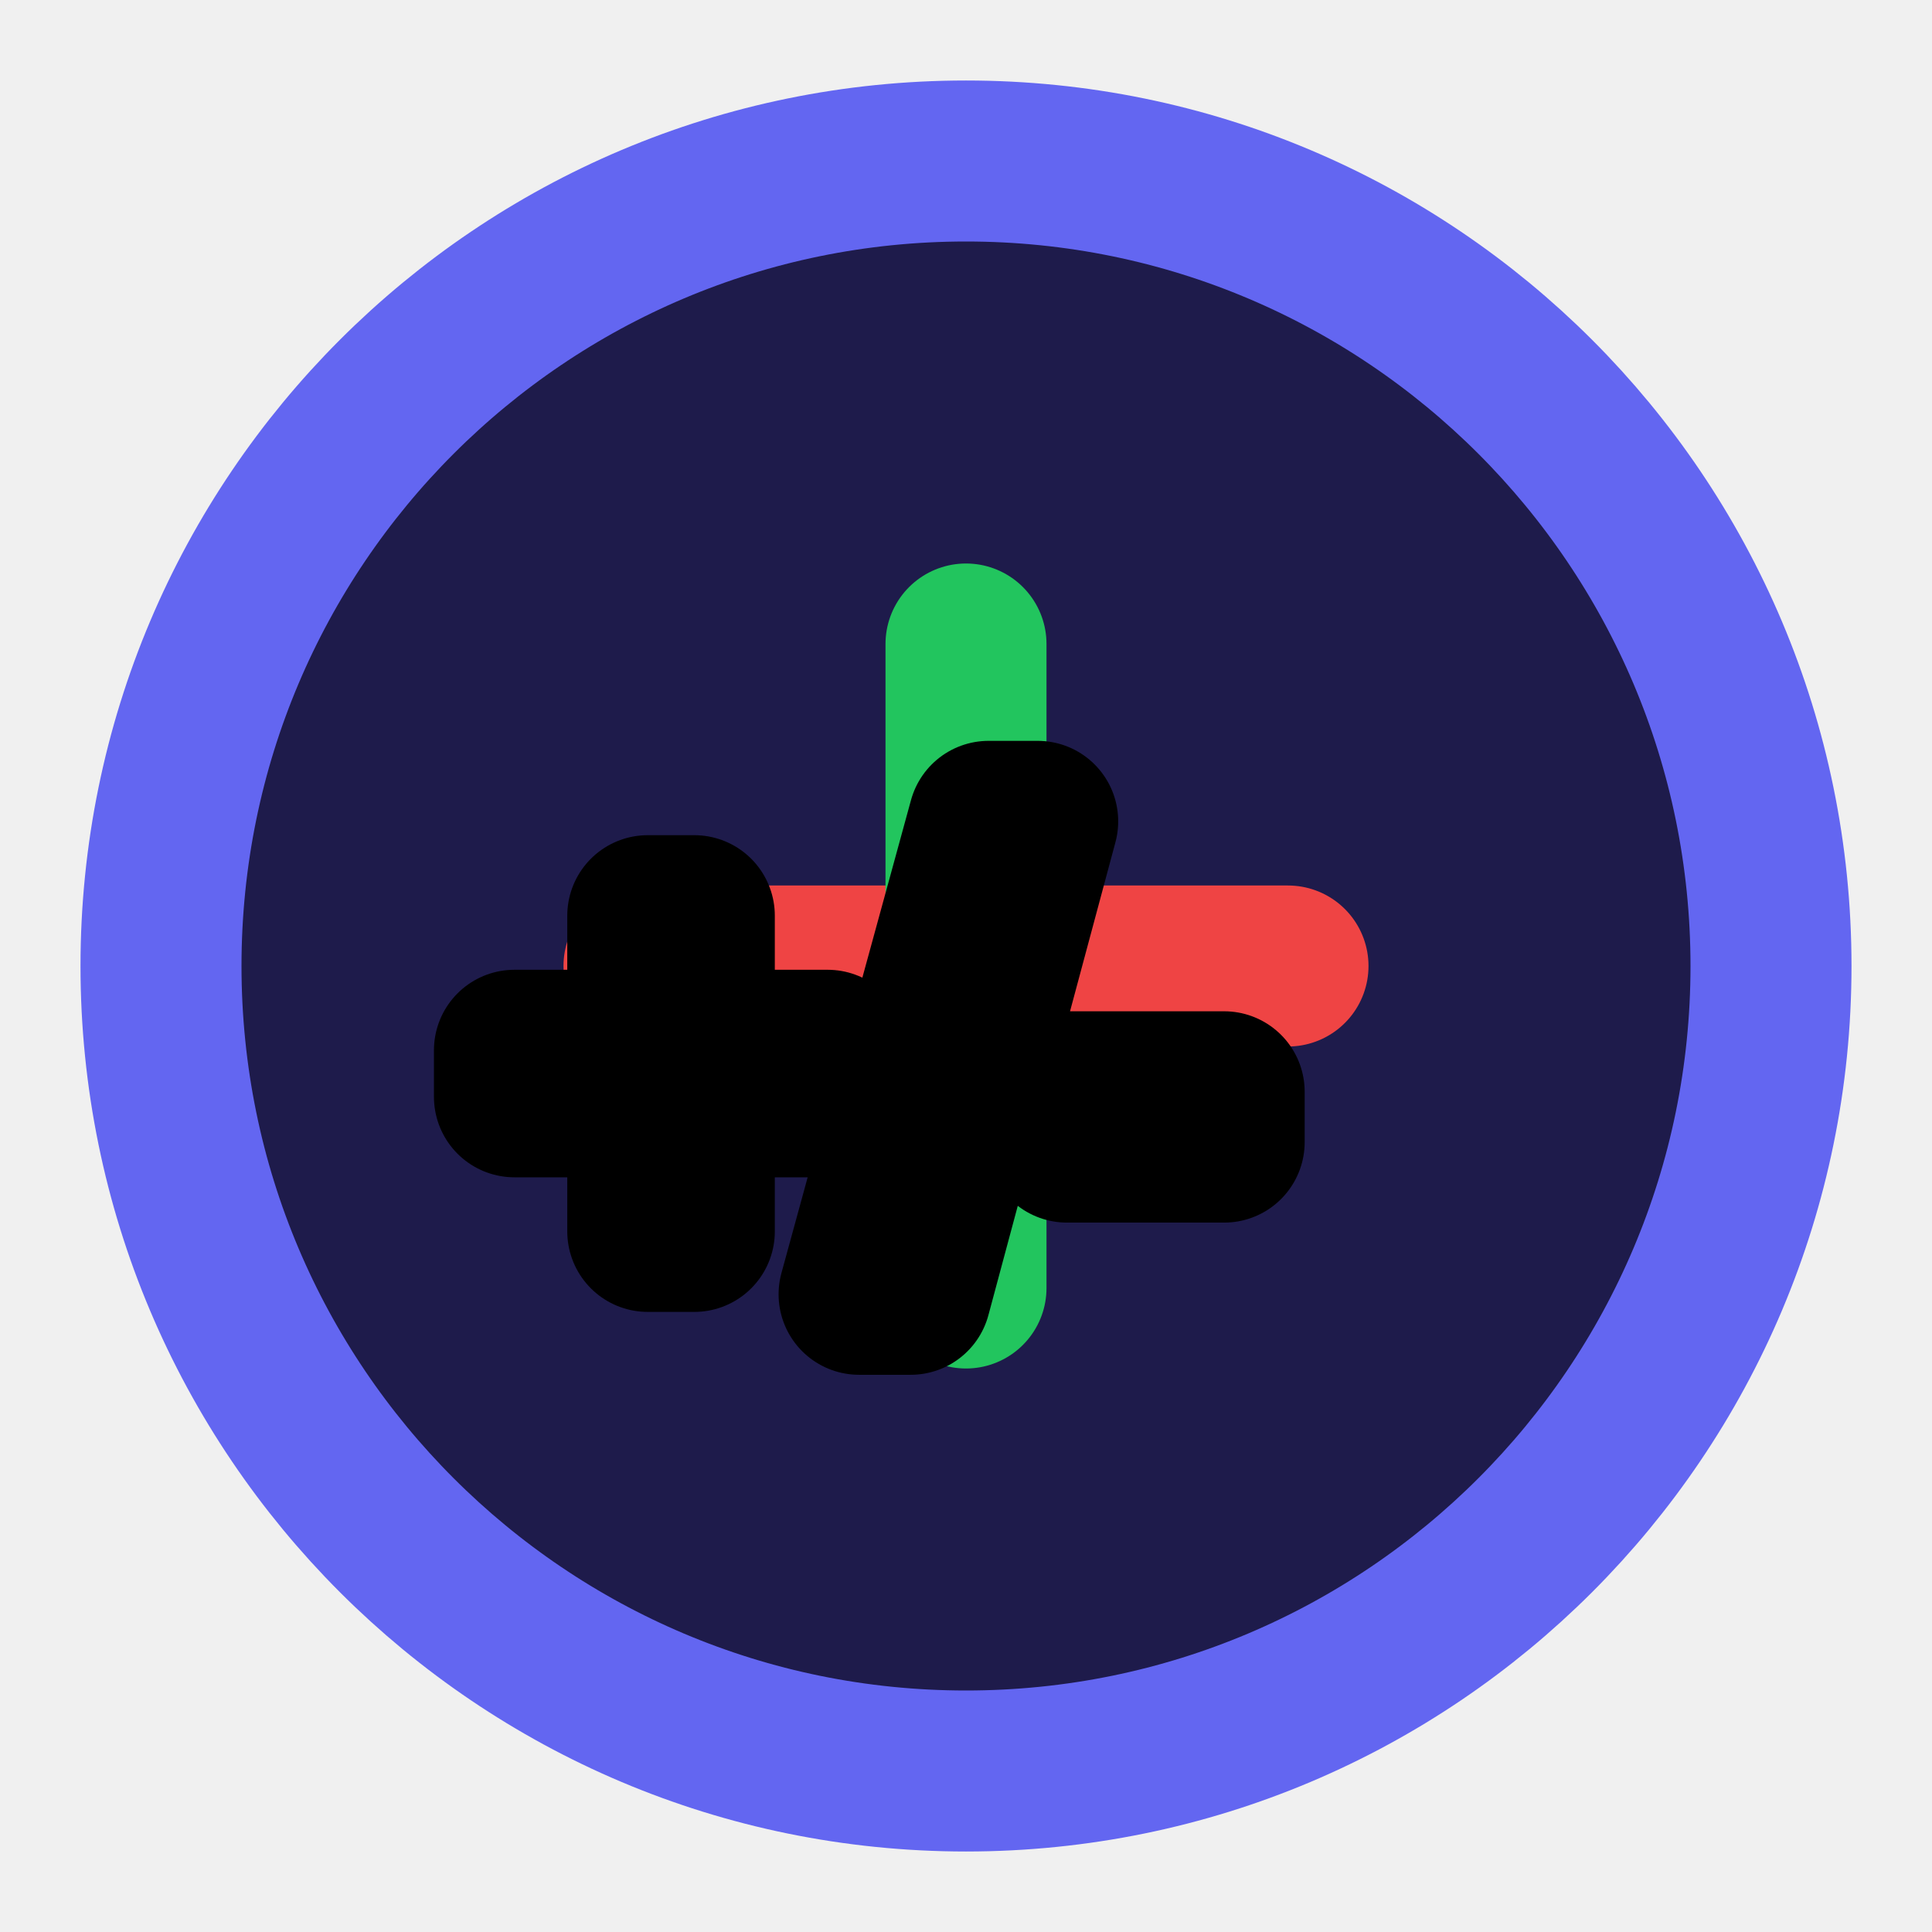
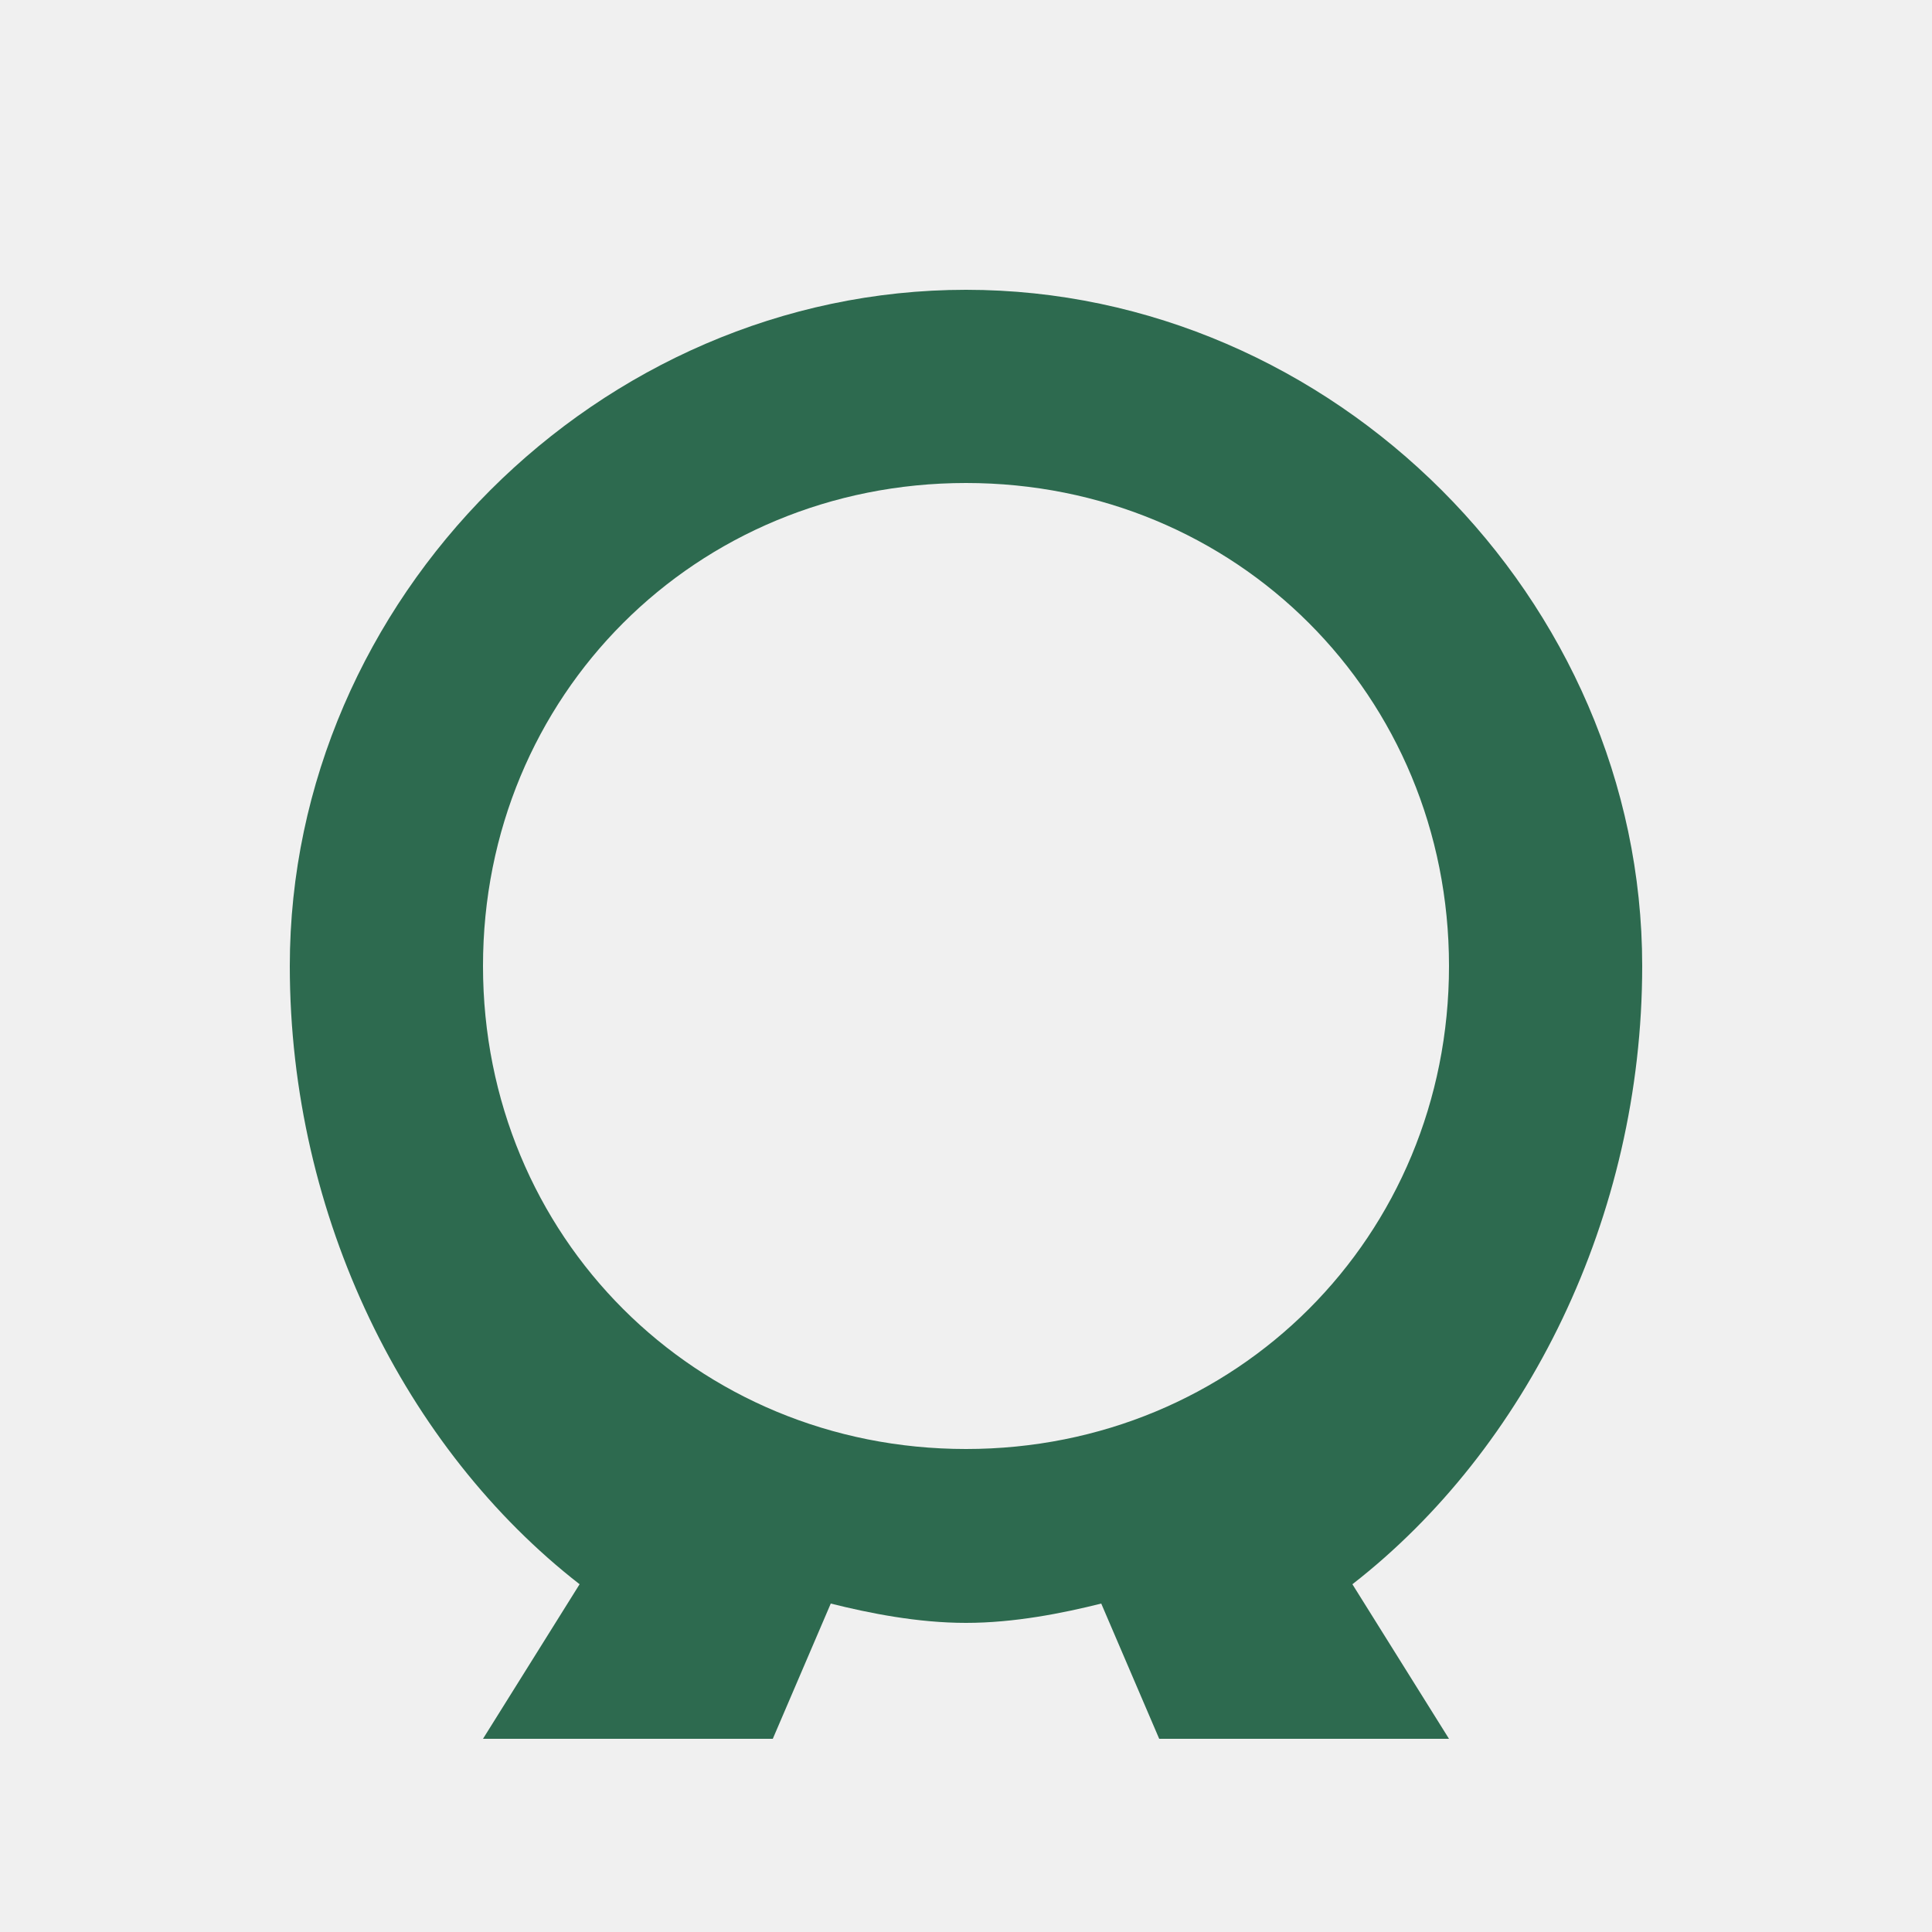
- <svg xmlns="http://www.w3.org/2000/svg" viewBox="0 0 24 24" fill="none" stroke="currentColor" stroke-width="2" stroke-linecap="round" stroke-linejoin="round" class="feather feather-git-diff">
-   <circle cx="12" cy="12" r="10" stroke="#6366f1" fill="#1e1b4b" />
-   <line x1="8" y1="12" x2="16" y2="12" stroke="#ef4444" />
-   <line x1="12" y1="8" x2="12" y2="16" stroke="#22c55e" />
-   <text x="6" y="16" font-family="Arial" font-size="8" fill="white">+/-</text>
+ <svg xmlns="http://www.w3.org/2000/svg" viewBox="0 0 100 100">
+   <path fill="#2D6A4F" d="M50 15C31 15 15 31 15 50C15 63 21 75 30 82L25 90H40L43 83C45 83.5 47.5 84 50 84C52.5 84 55 83.5 57 83L60 90H75L70 82C79 75 85 63 85 50C85 31 69 15 50 15ZM50 25C64 25 75 36 75 50C75 64 64 75 50 75C36 75 25 64 25 50C25 36 36 25 50 25Z" />
</svg>
